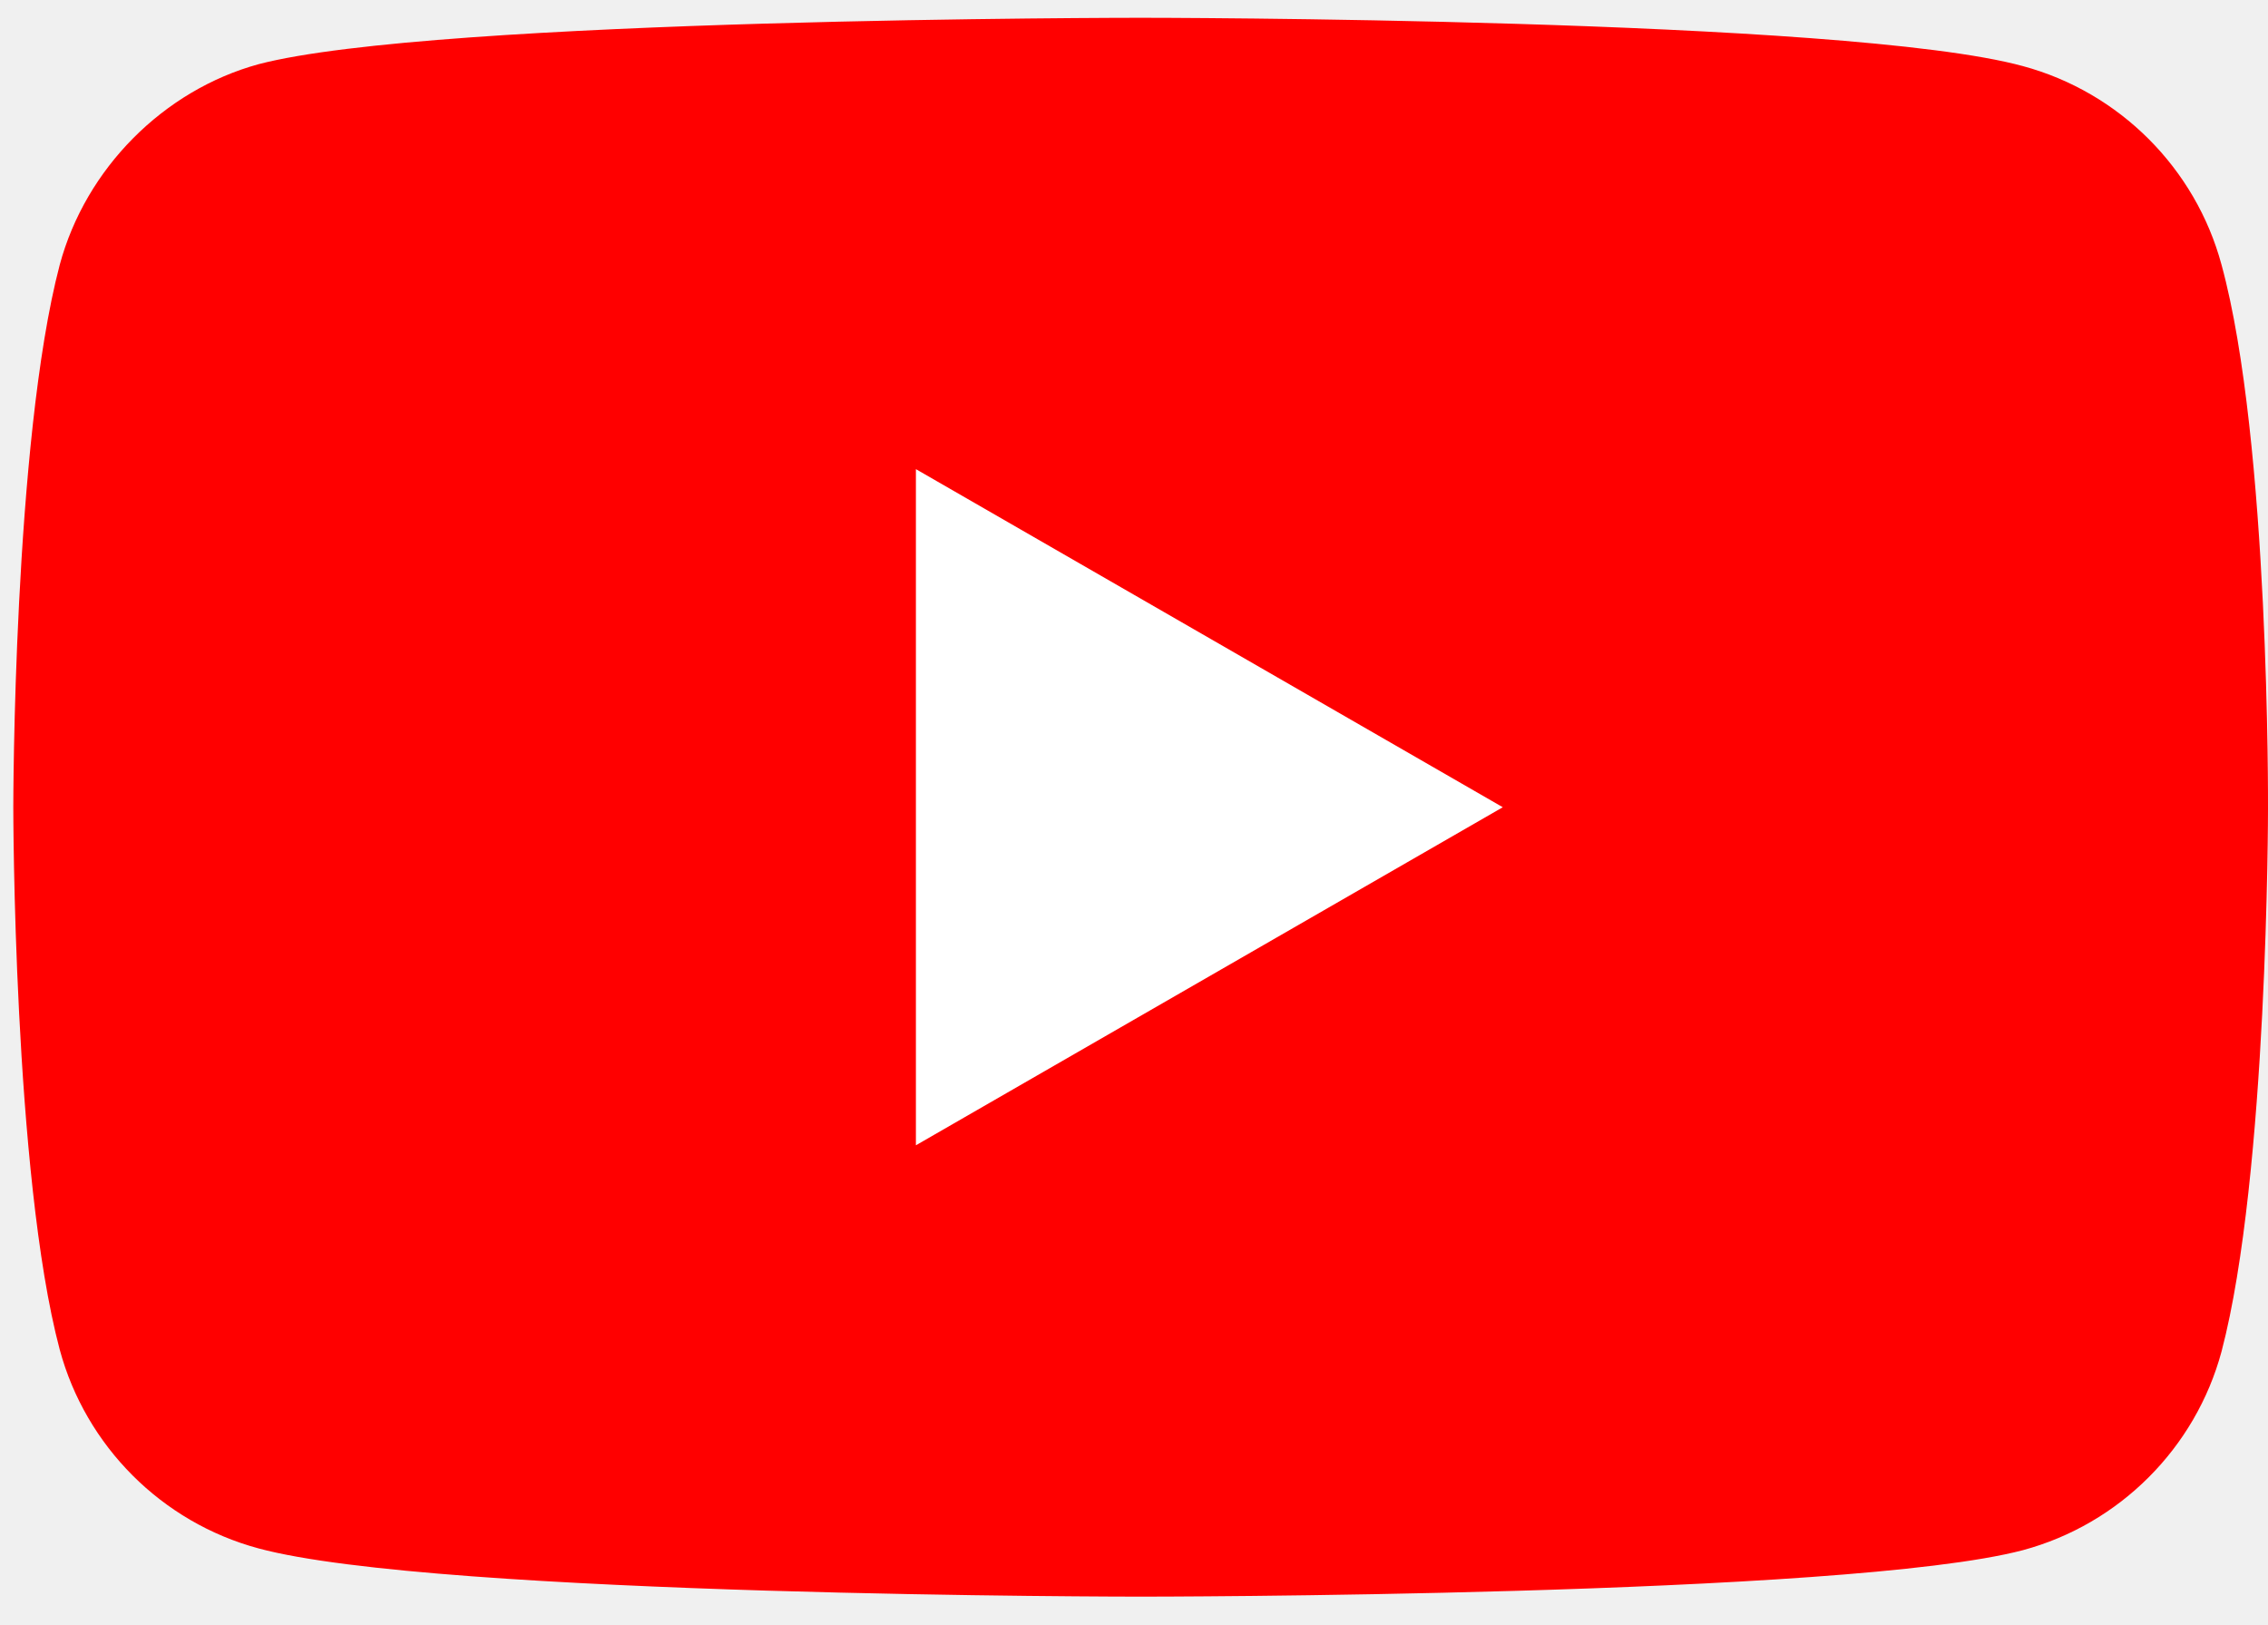
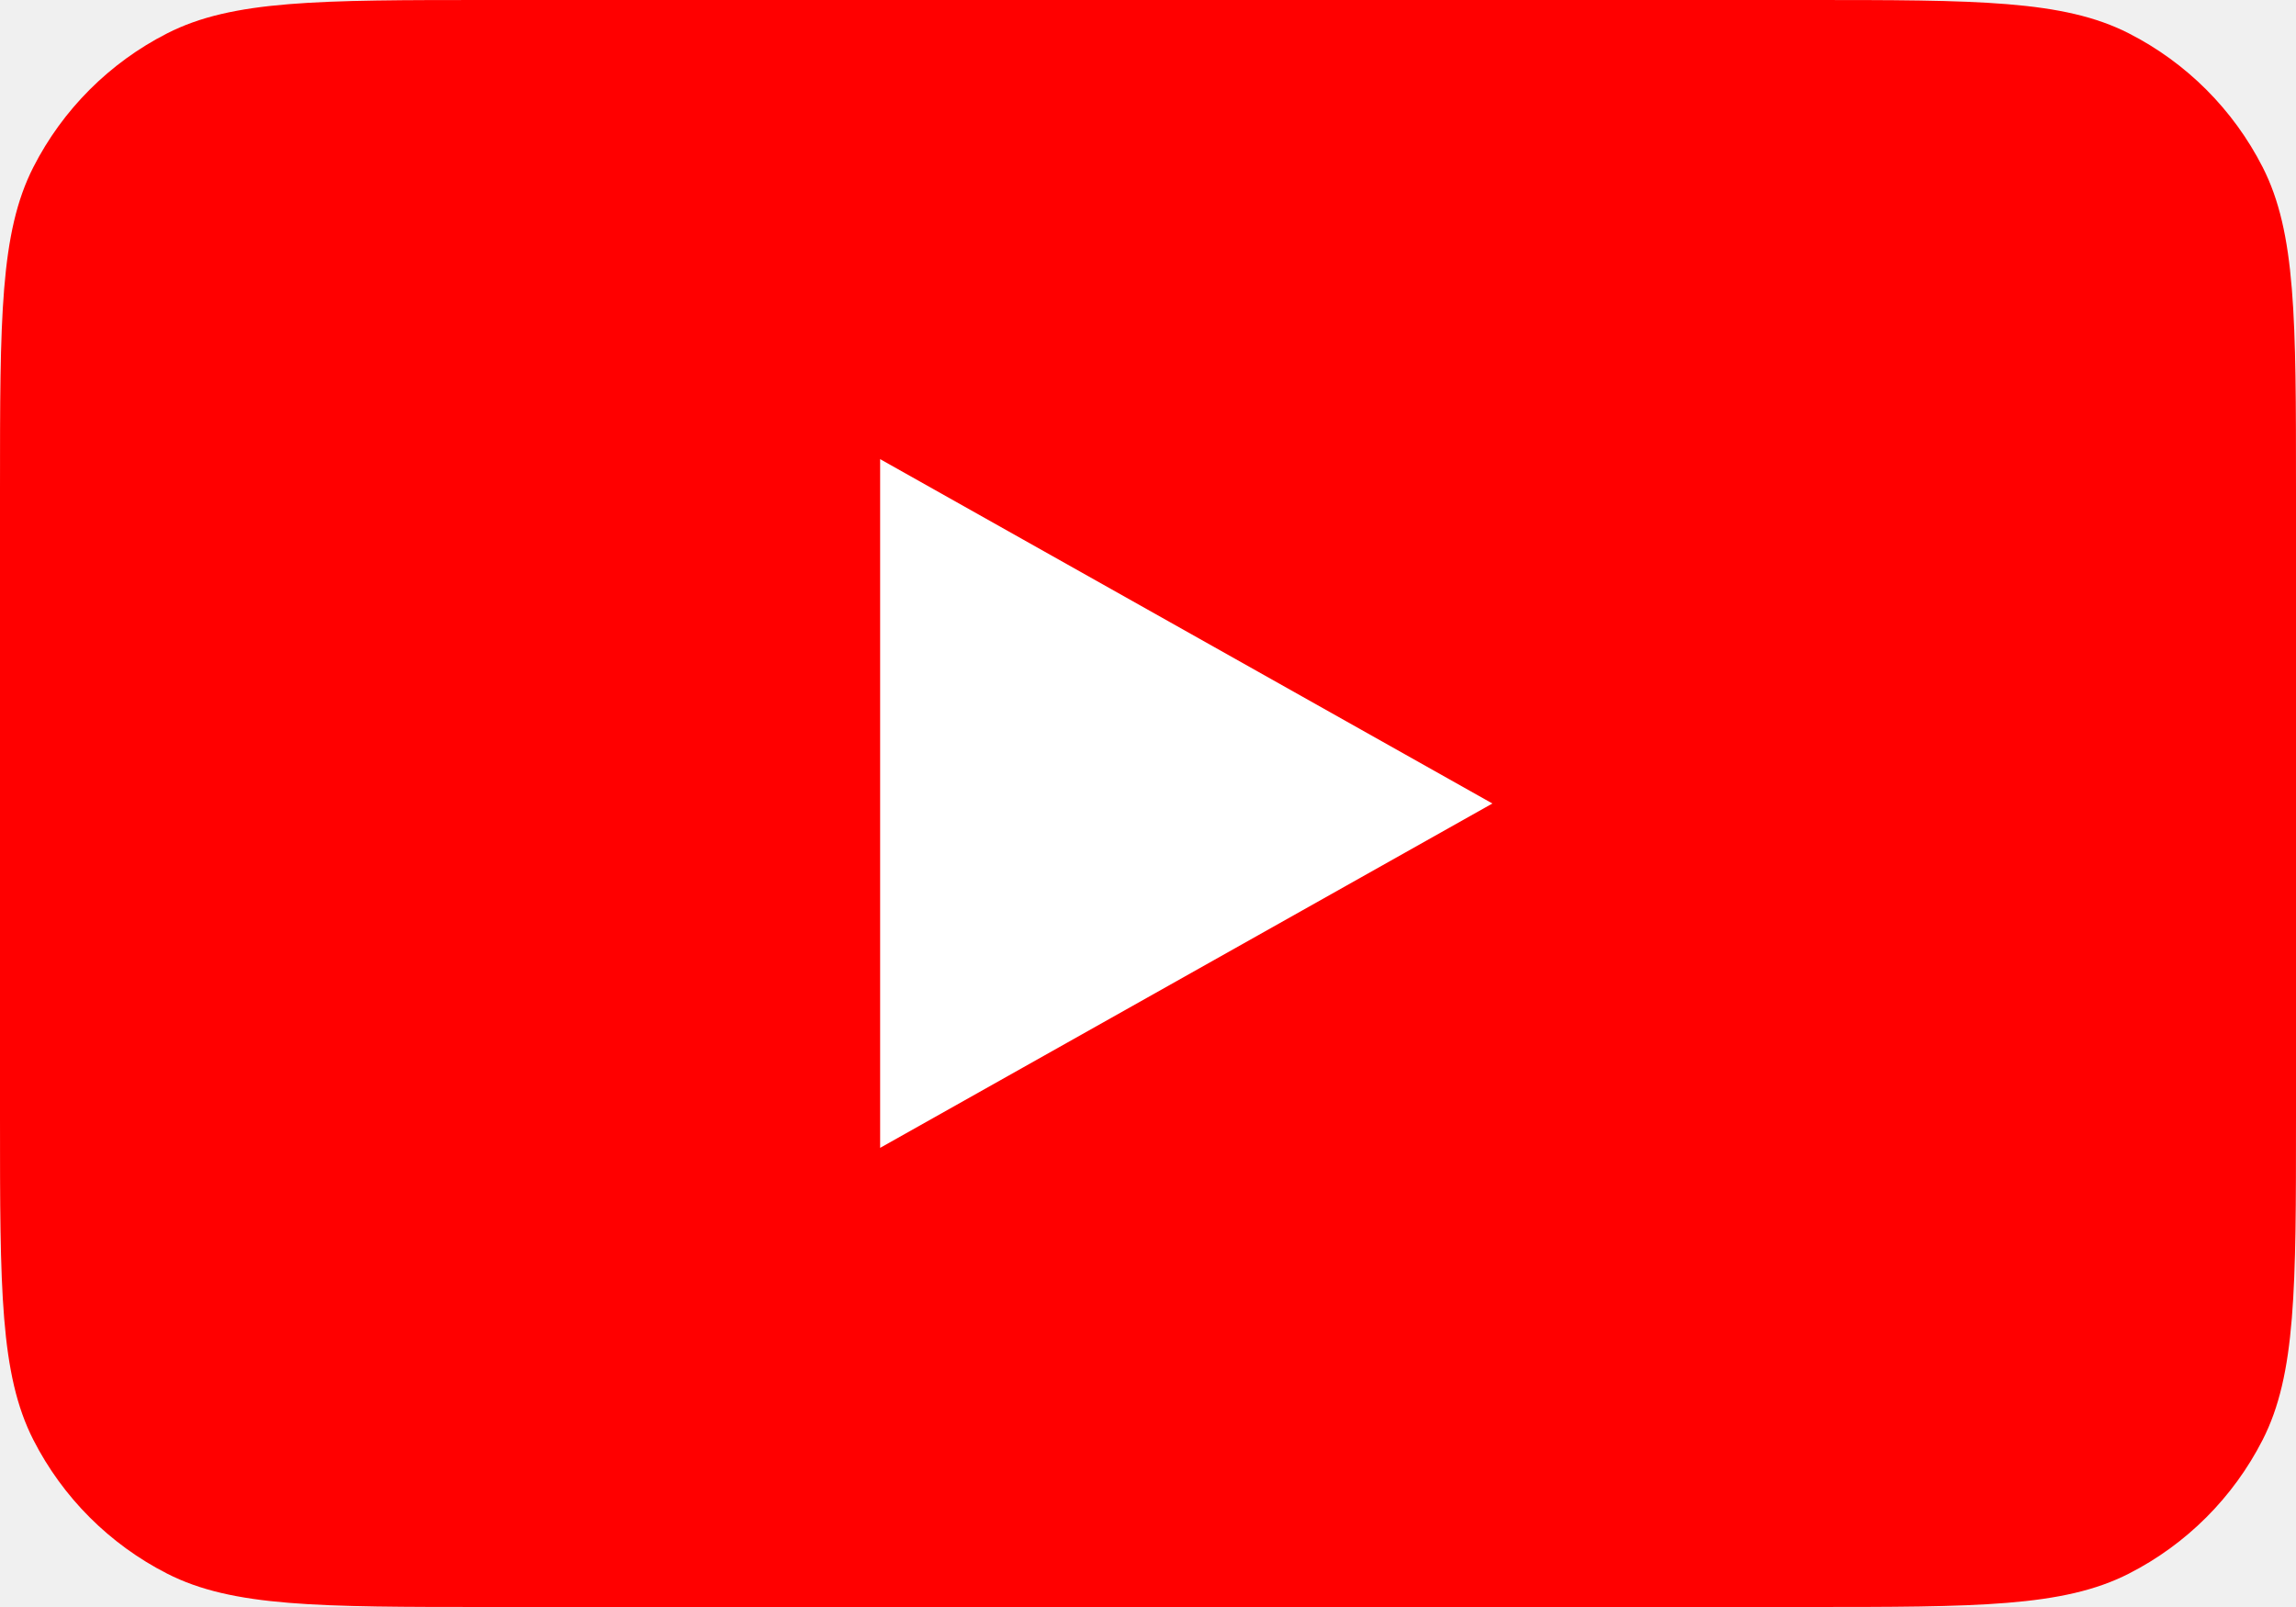
- <svg xmlns="http://www.w3.org/2000/svg" width="81" height="58" viewBox="0 0 81 58" fill="none">
-   <path d="M79.341 9.458C78.413 6.008 75.693 3.289 72.244 2.36C65.942 0.635 40.736 0.635 40.736 0.635C40.736 0.635 15.531 0.635 9.23 2.294C5.847 3.222 3.061 6.009 2.133 9.458C0.475 15.758 0.475 28.826 0.475 28.826C0.475 28.826 0.475 41.959 2.133 48.194C3.062 51.643 5.781 54.363 9.23 55.292C15.598 57.016 40.737 57.016 40.737 57.016C40.737 57.016 65.942 57.016 72.244 55.357C75.694 54.429 78.413 51.709 79.341 48.26C81 41.959 81 28.892 81 28.892C81 28.892 81.066 15.758 79.341 9.458Z" fill="#FF0000" />
-   <path d="M32.711 40.898L53.671 28.826L32.711 16.753V40.898Z" fill="white" />
+ <svg xmlns="http://www.w3.org/2000/svg" width="60" height="42" viewBox="0 0 60 42" fill="none">
+   <path d="M0 12.8C0 8.32 0 6.079 0.872 4.368C1.639 2.863 2.863 1.639 4.368 0.872C6.079 0 8.32 0 12.8 0H47.2C51.68 0 53.921 0 55.632 0.872C57.137 1.639 58.361 2.863 59.128 4.368C60 6.079 60 8.32 60 12.8V29.2C60 33.68 60 35.921 59.128 37.632C58.361 39.137 57.137 40.361 55.632 41.128C53.921 42 51.68 42 47.2 42H12.8C8.32 42 6.079 42 4.368 41.128C2.863 40.361 1.639 39.137 0.872 37.632C0 35.921 0 33.68 0 29.2V12.8Z" fill="#FF0000" />
+   <path d="M23 30L39 21L23 12V30Z" fill="white" />
</svg>
